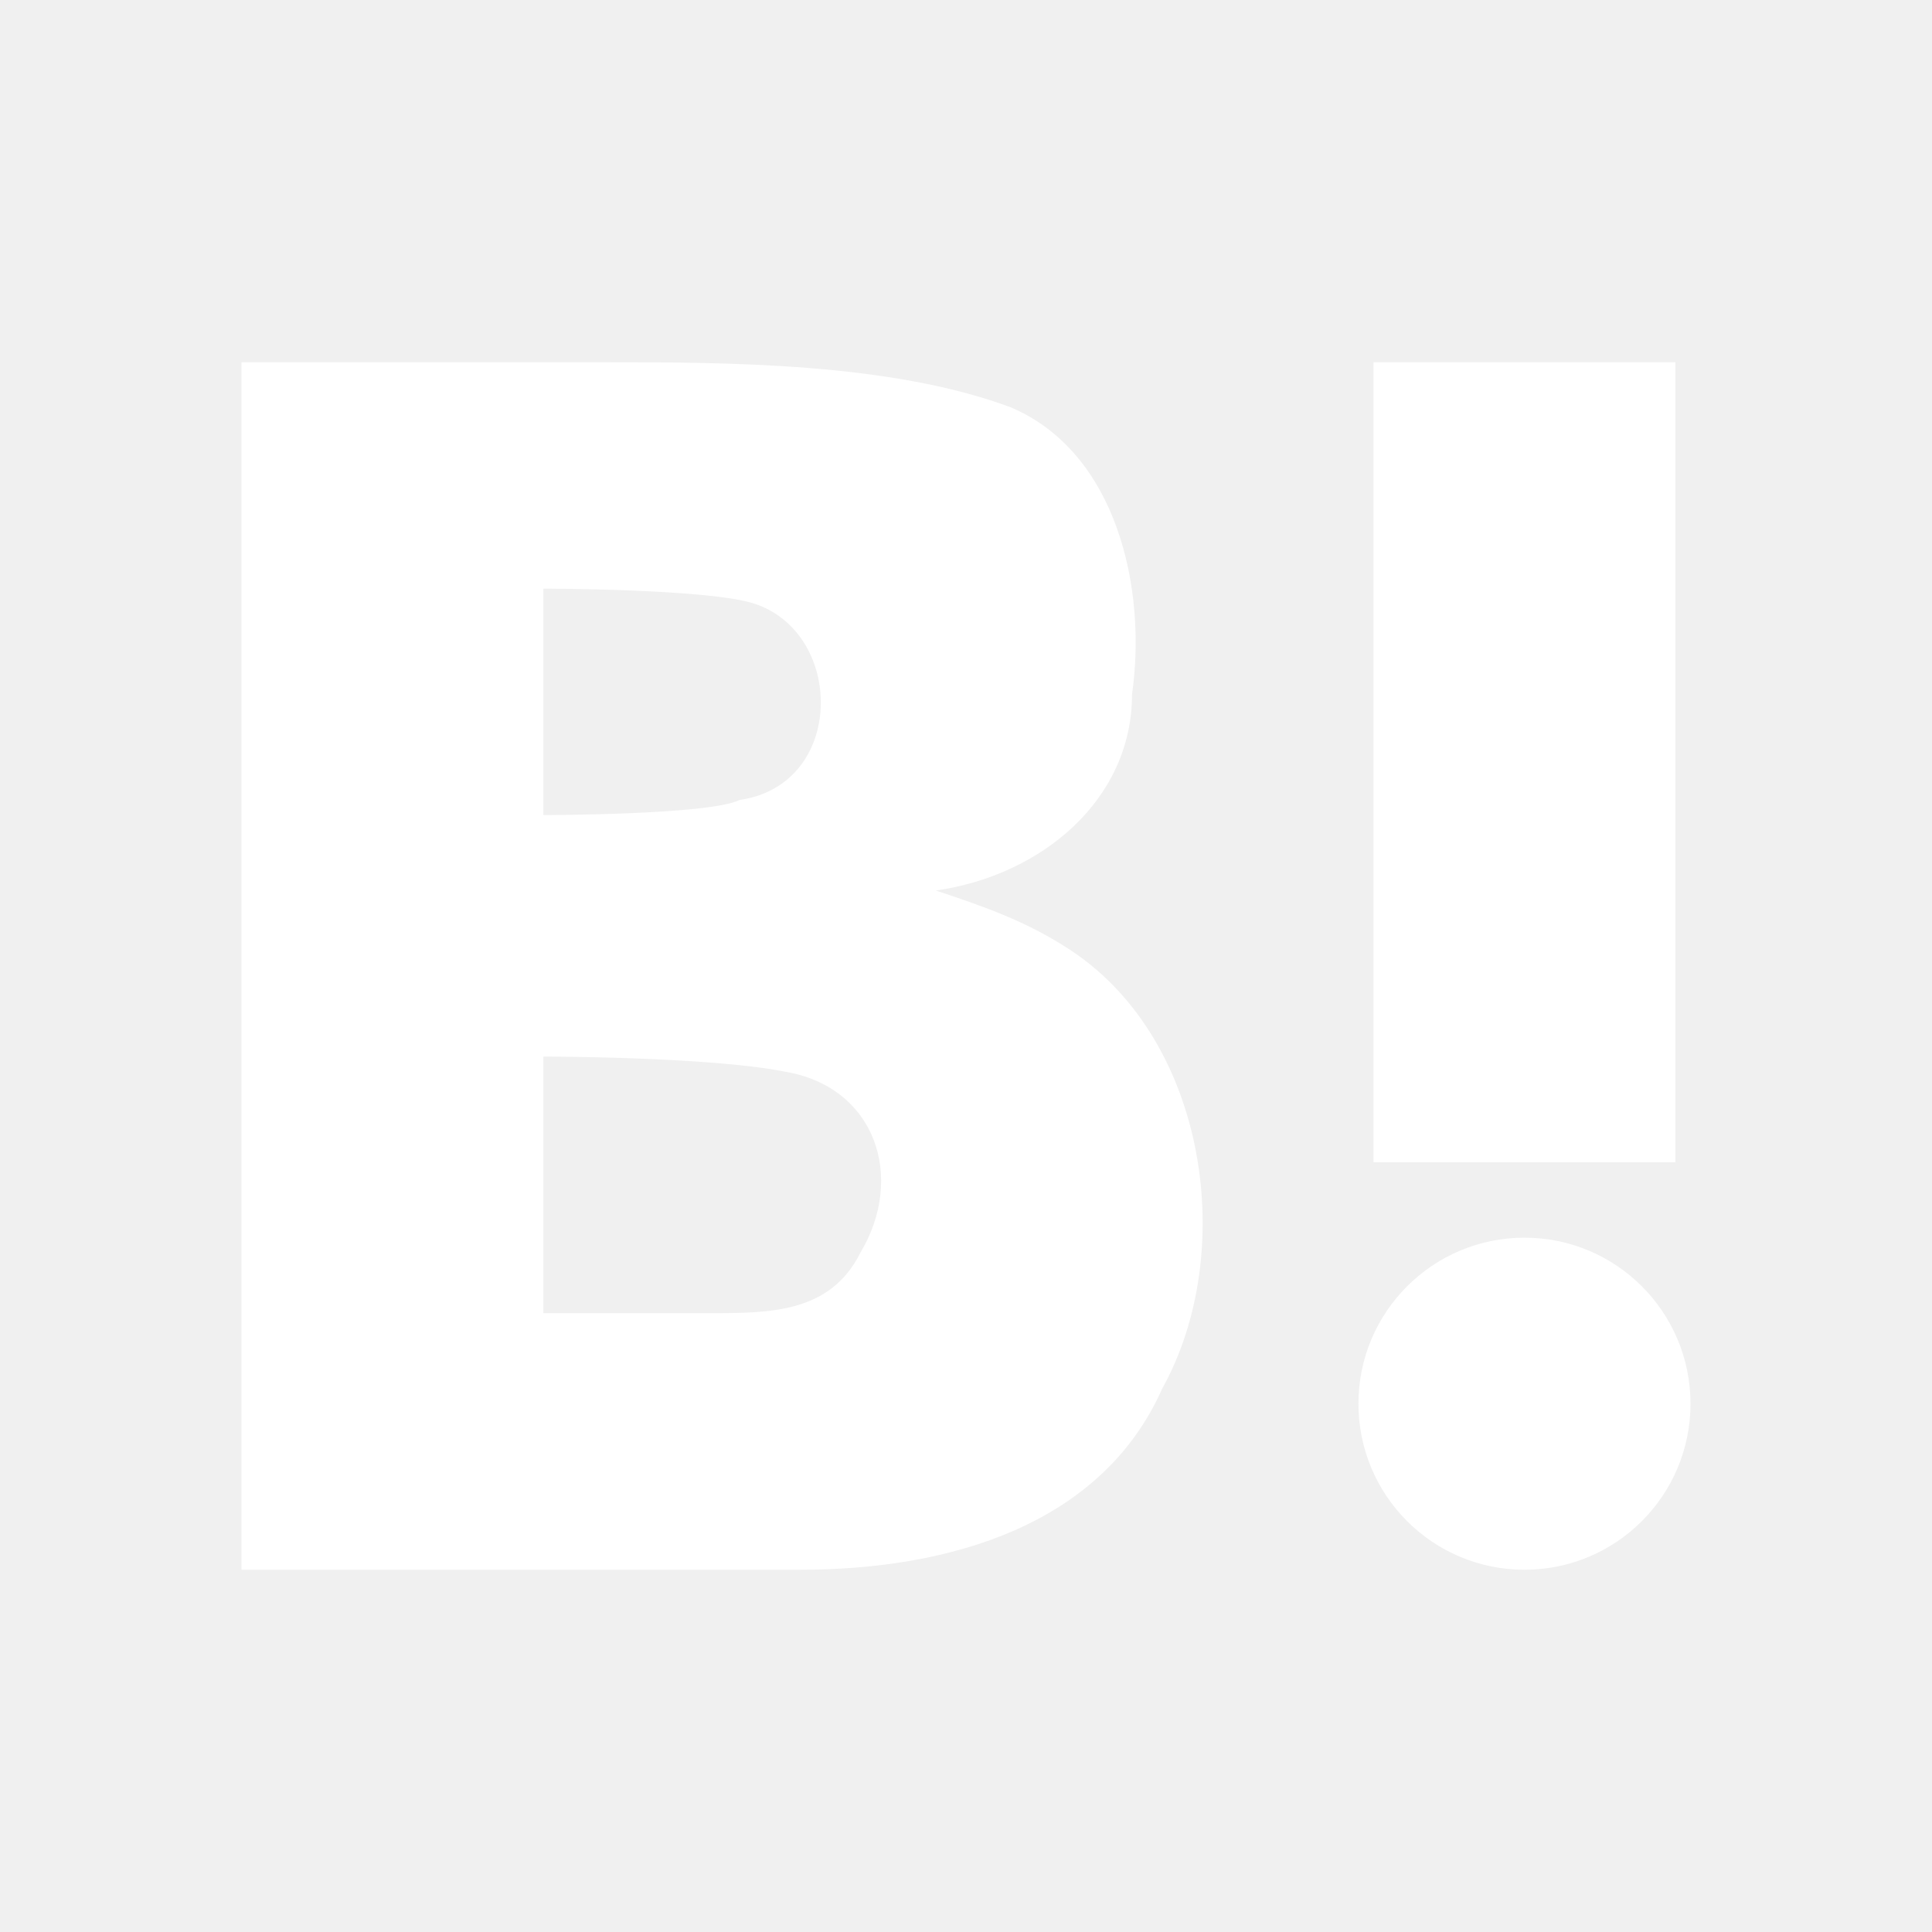
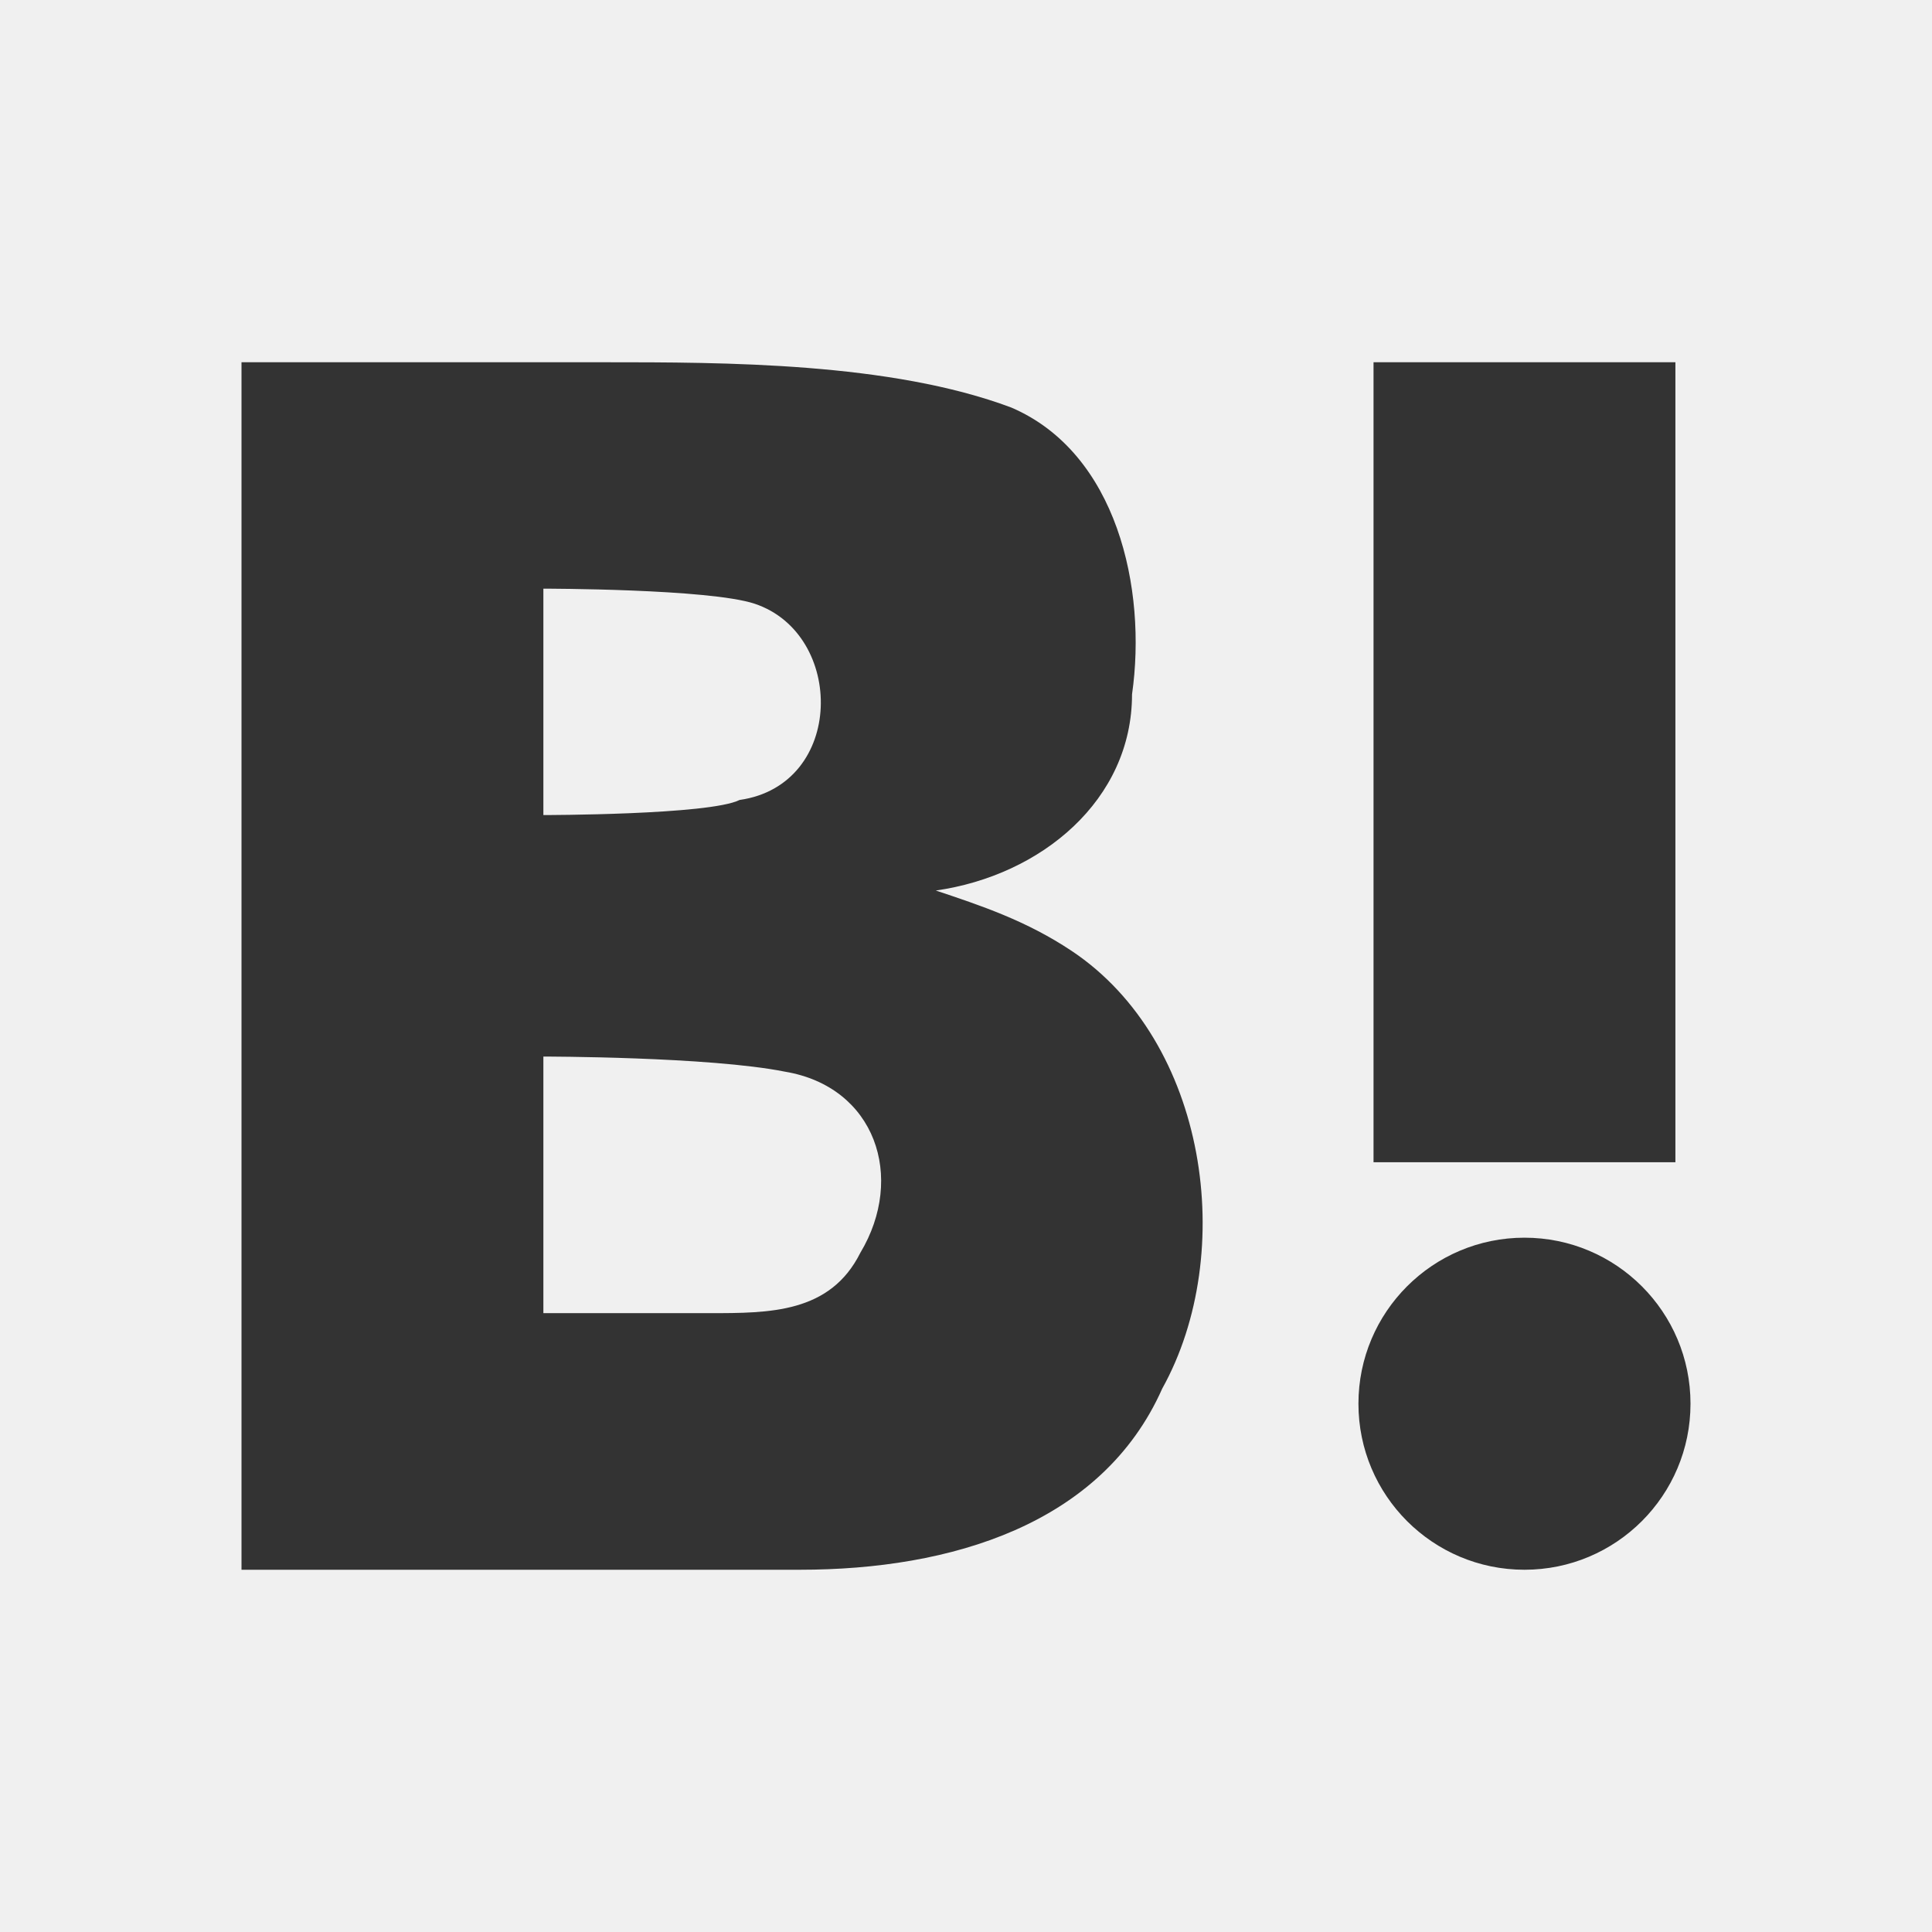
<svg xmlns="http://www.w3.org/2000/svg" version="1.1" width="512" height="512" viewBox="0 0 512 512">
-   <path d="M 64 96 L 64 416 L 212 416 C 252 416 292 404 308 368 C 328 332 320 276 284 252 C 272 244 260 240 248 236 C 276 232 300 212 300 184 C 304 156 296 120 268 108 C 236 96 192 96 160 96 L 64 96 z M 364 96 L 364 308 L 444 308 L 444 96 L 364 96 z M 144 156 C 144 156 188 156 200 160 C 224 168 224 208 196 212 C 188 216 144 216 144 216 L 144 156 z M 144 280 C 144 280 188 280 208 284 C 232 288 240 312 228 332 C 220 348 204 348 188 348 L 144 348 L 144 280 z M 404 328 A 44 44 0 0 0 360 372 A 44 44 0 0 0 404 416 A 44 44 0 0 0 448 372 A 44 44 0 0 0 404 328 z" style="fill:#ffffff" />
+   <path d="M 64 96 L 64 416 L 212 416 C 252 416 292 404 308 368 C 328 332 320 276 284 252 C 272 244 260 240 248 236 C 276 232 300 212 300 184 C 304 156 296 120 268 108 C 236 96 192 96 160 96 L 64 96 z M 364 96 L 364 308 L 444 308 L 444 96 L 364 96 z M 144 156 C 144 156 188 156 200 160 C 224 168 224 208 196 212 C 188 216 144 216 144 216 L 144 156 z M 144 280 C 144 280 188 280 208 284 C 232 288 240 312 228 332 C 220 348 204 348 188 348 L 144 348 L 144 280 z M 404 328 A 44 44 0 0 0 360 372 A 44 44 0 0 0 404 416 A 44 44 0 0 0 448 372 A 44 44 0 0 0 404 328 z" style="fill:#333" />
</svg>
